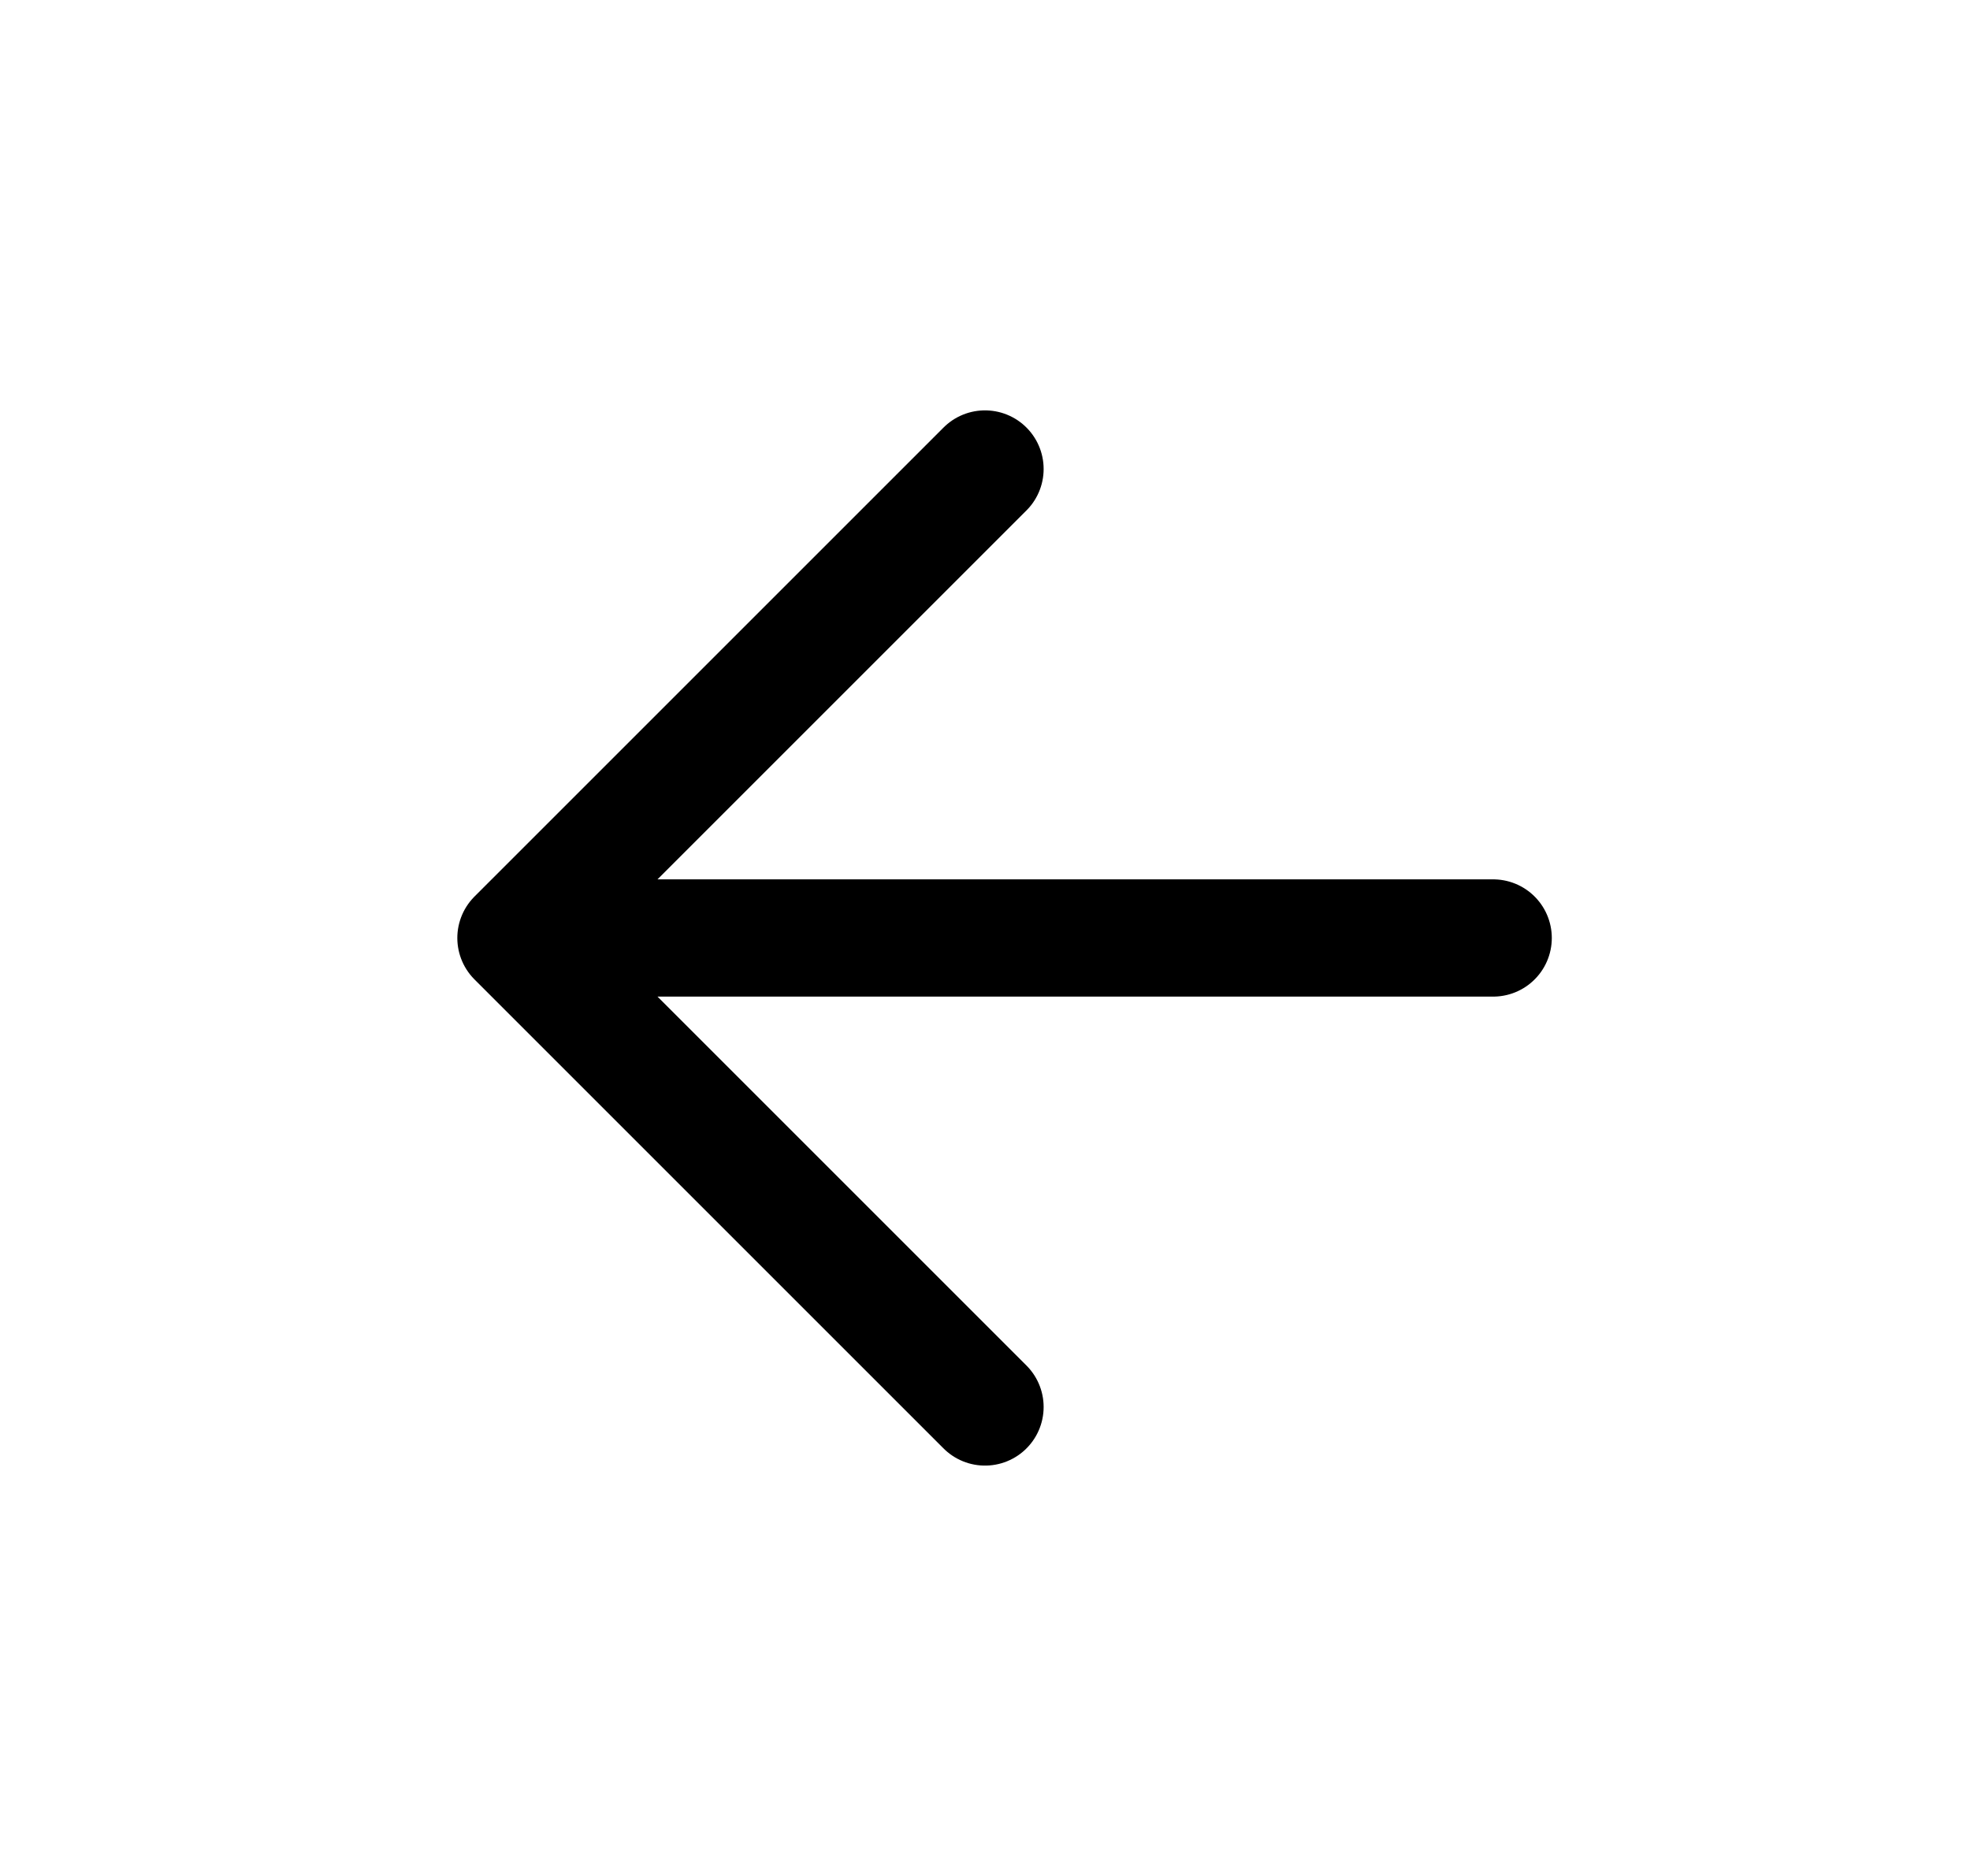
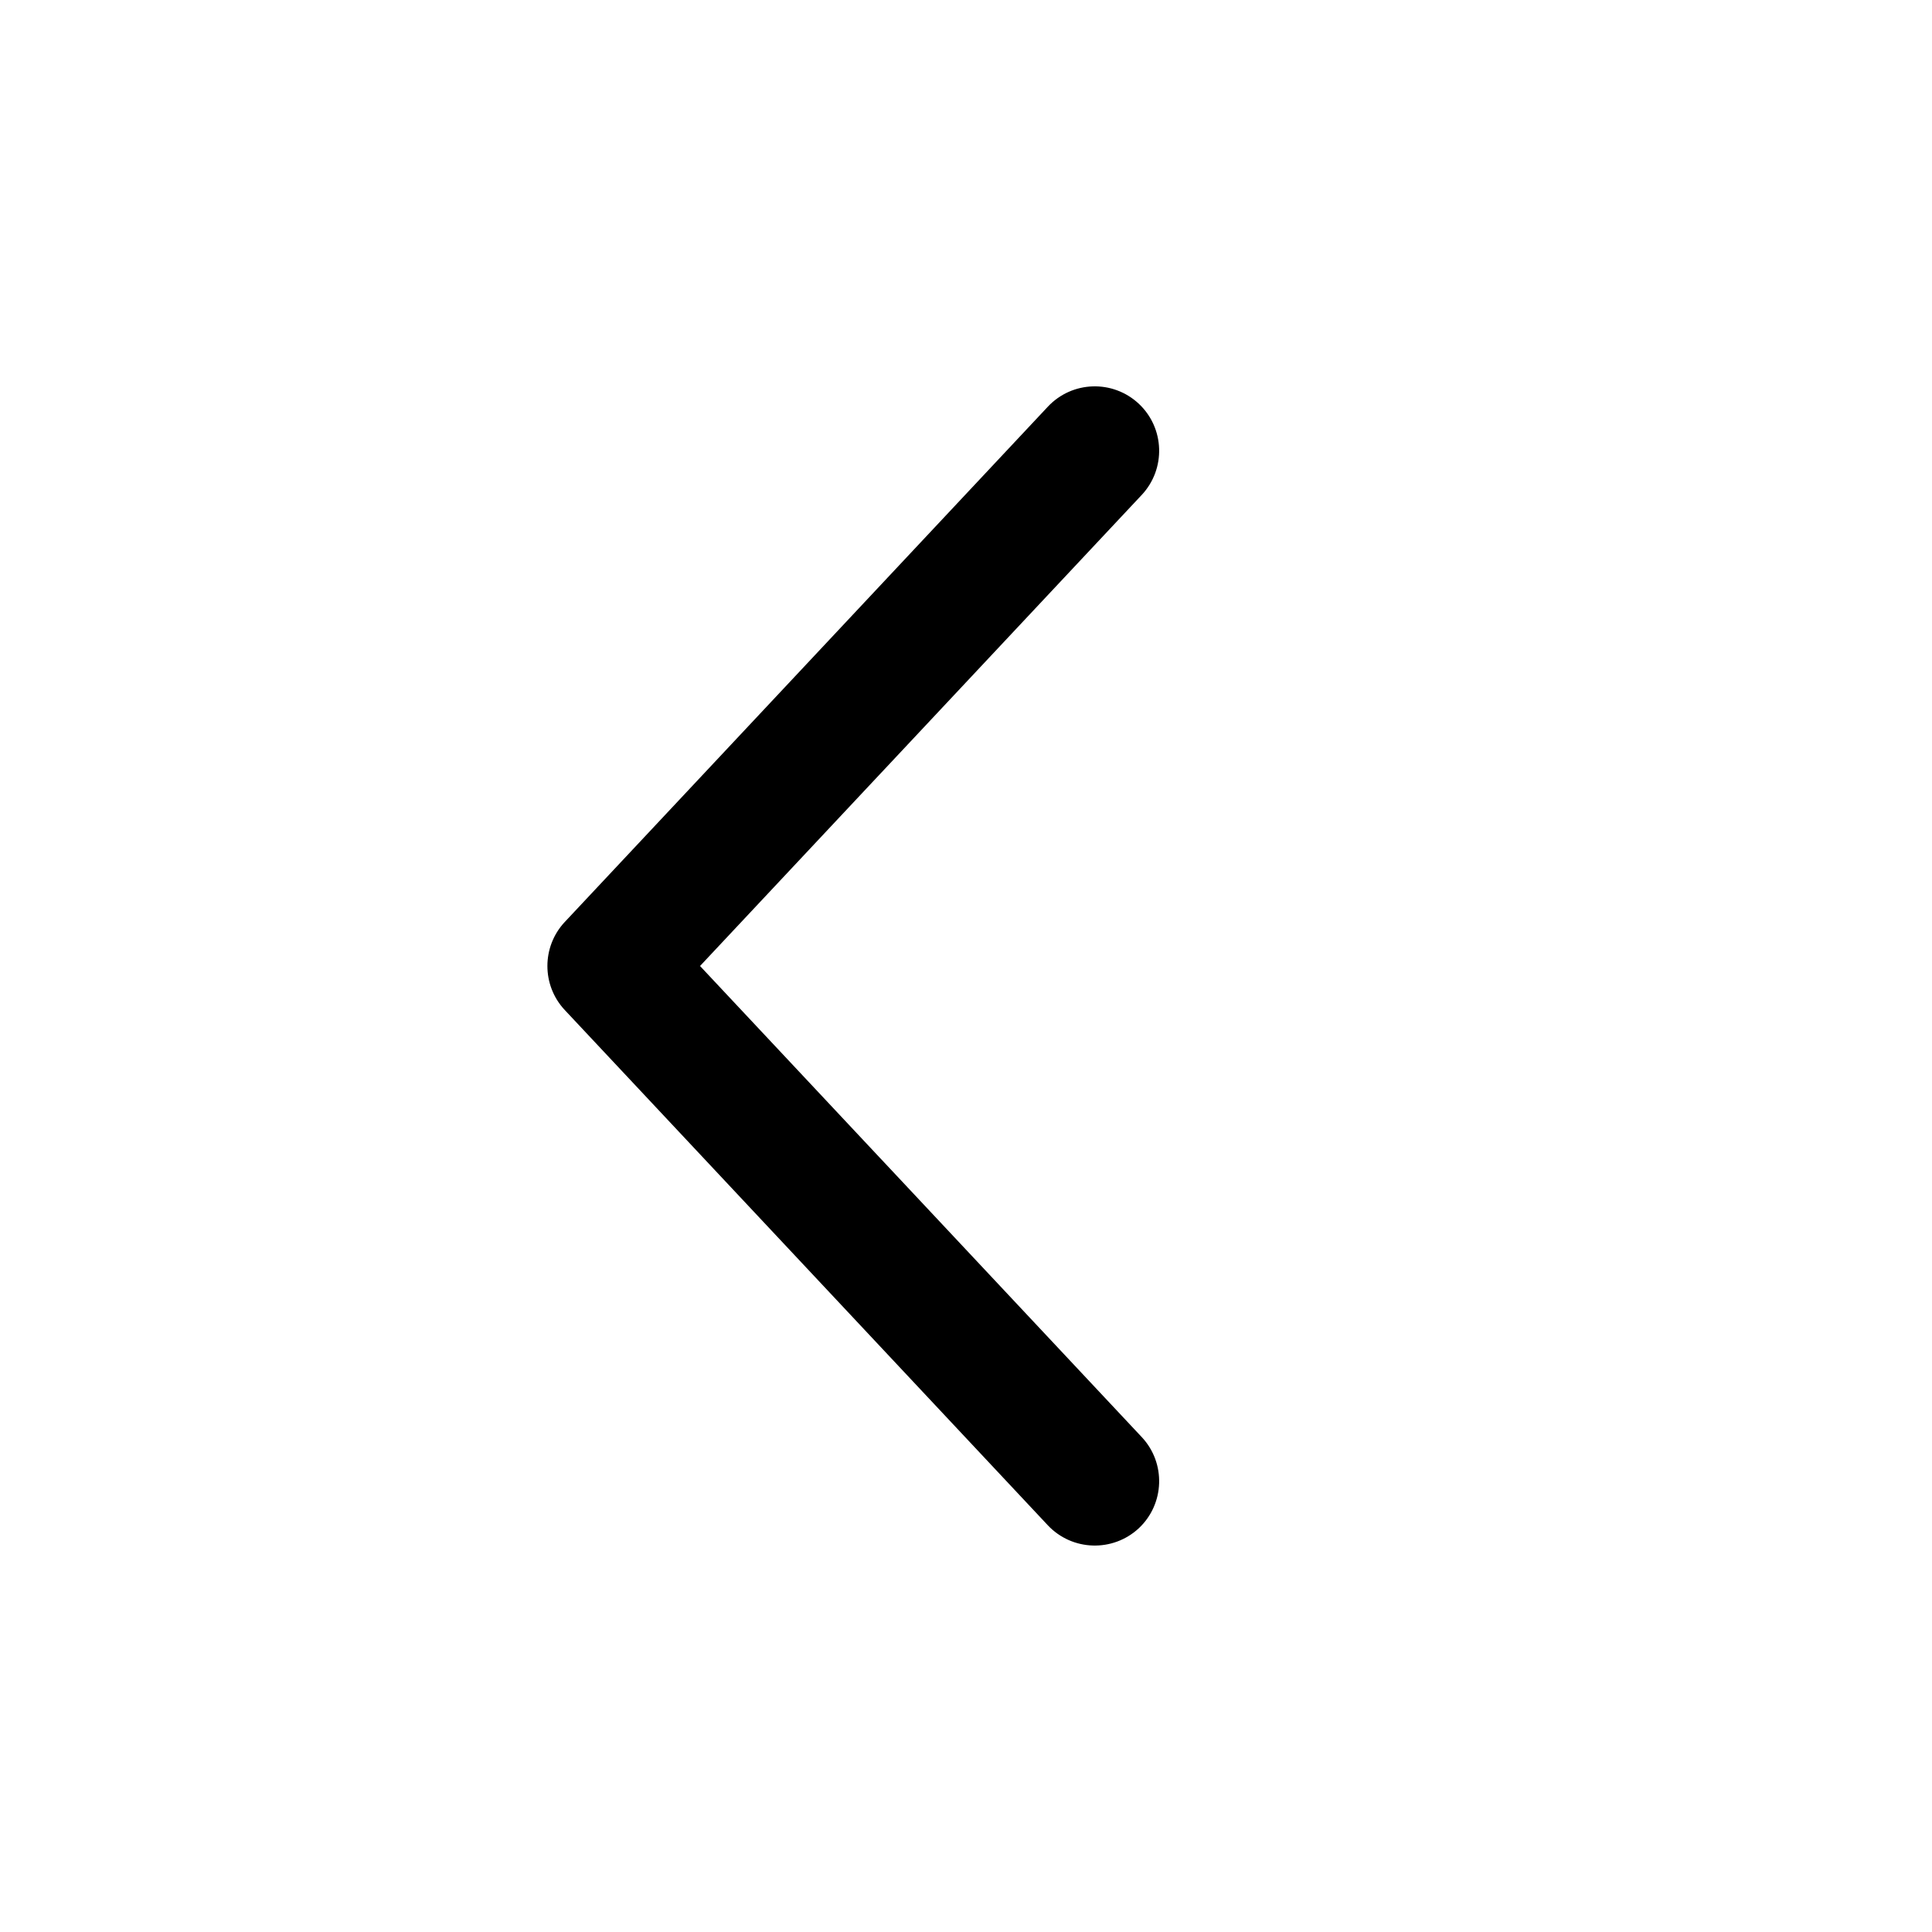
- <svg xmlns="http://www.w3.org/2000/svg" width="21" height="20" viewBox="0 0 21 20" fill="none">
-   <path d="M15.917 10H5.5M5.5 10L10.5 5M5.5 10L10.5 15" stroke="black" stroke-width="1.25" stroke-linecap="round" stroke-linejoin="round" />
+ <svg xmlns="http://www.w3.org/2000/svg" width="15" height="15" viewBox="0 0 15 15" fill="none">
+   <path d="M8.842 3.135C9.043 3.324 9.053 3.64 8.865 3.842L5.435 7.5L8.865 11.158C9.053 11.359 9.043 11.676 8.842 11.865C8.64 12.053 8.324 12.043 8.135 11.842L4.385 7.842C4.205 7.65 4.205 7.35 4.385 7.158L8.135 3.158C8.324 2.956 8.64 2.946 8.842 3.135Z" fill="currentColor" fill-rule="evenodd" clip-rule="evenodd" />
</svg>
